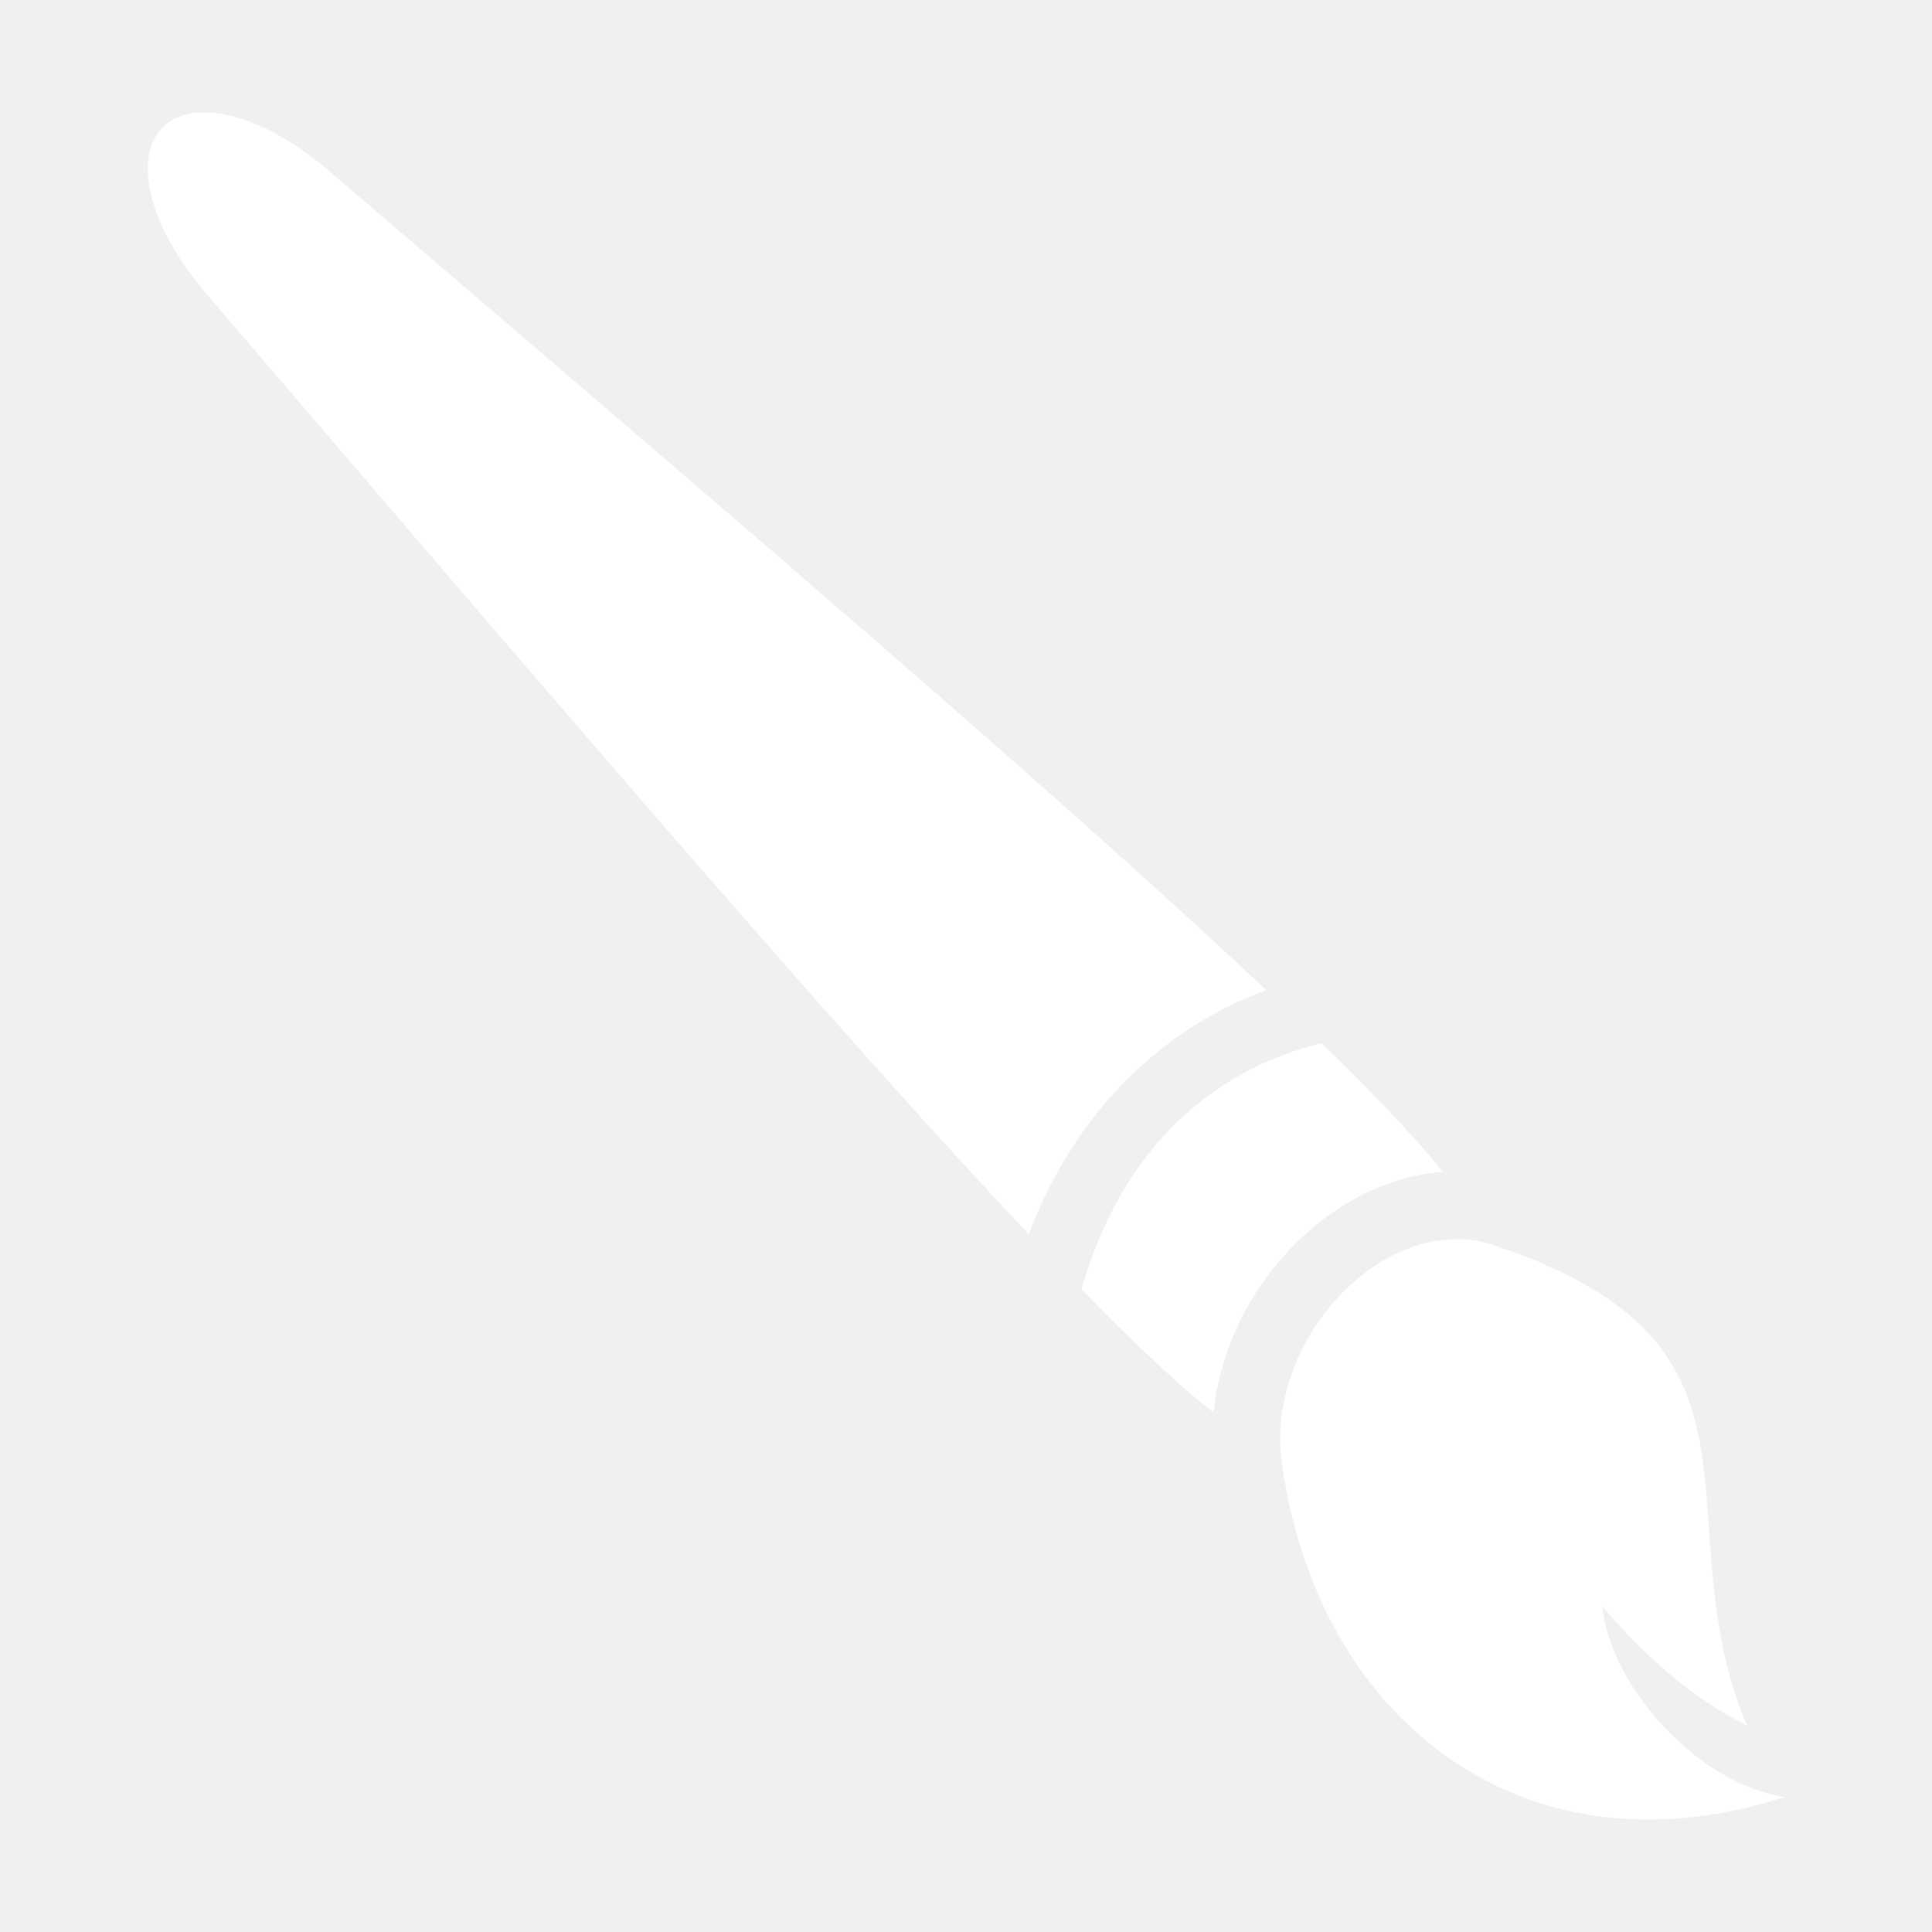
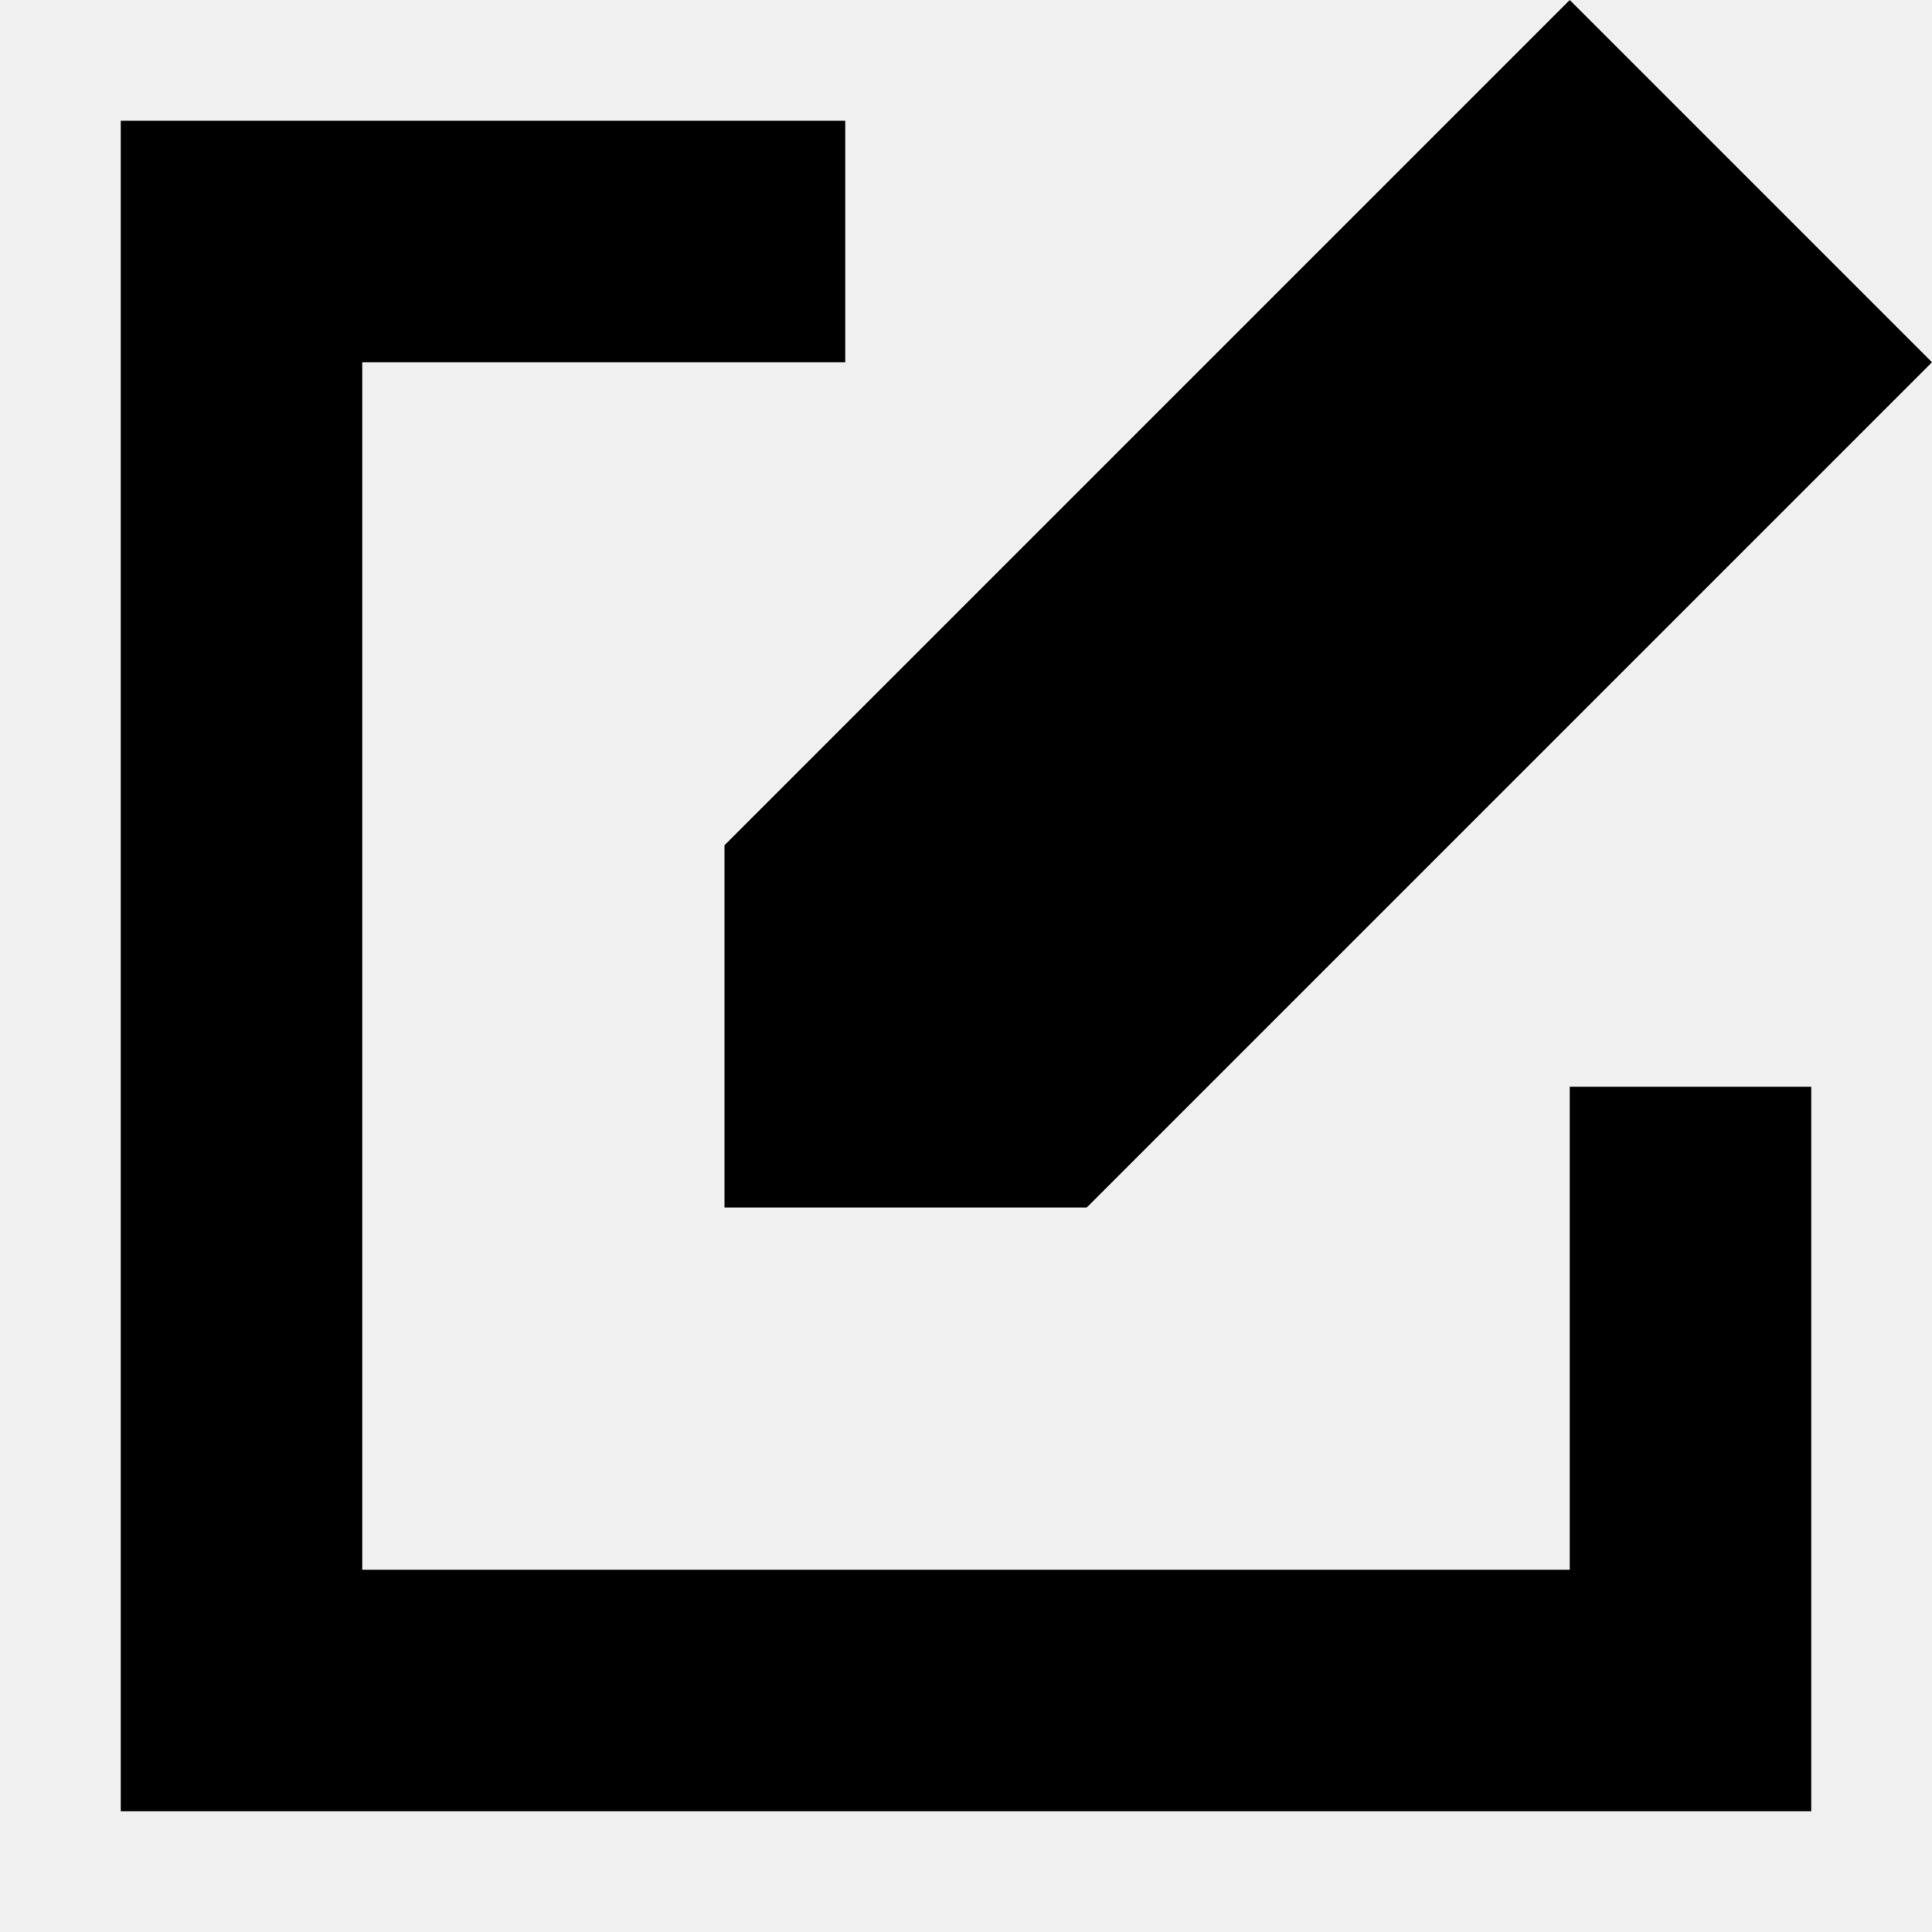
- <svg xmlns="http://www.w3.org/2000/svg" viewBox="0 0 512 512" style="height: 512px; width: 512px;">
-   <g class="" transform="translate(0,0)" style="">
-     <path d="M54.438 29.794a23.808 23.808 0 0 0-1.204.01c-4.688.157-7.914 1.736-10.113 3.935-2.932 2.932-4.761 7.689-3.588 15.305 1.174 7.616 5.683 17.754 15.272 28.941 67.894 79.21 132.935 155.56 183.703 211.969 12.273 13.637 23.693 26.08 34.125 37.135 12.095-31.902 34.57-54.144 62.902-64.715-10.825-10.199-22.936-21.313-36.197-33.248C242.93 178.358 166.578 113.314 87.369 45.42c-11.186-9.589-21.325-14.098-28.941-15.272a29.555 29.555 0 0 0-3.99-.355zm295.783 246.64c-30.461 7.627-53.241 29.185-63.608 65.219 5.652 5.785 10.956 11.085 15.78 15.707 7.58 7.264 14.095 13.007 19.21 16.957 1.776-17.225 10.045-33.062 21.645-44.691 10.601-10.628 24.496-18.006 39.125-19.092-3.871-4.836-9.14-10.751-15.63-17.524-4.838-5.047-10.415-10.623-16.522-16.576zm35.351 51.95c-10.397.137-20.929 5.28-29.582 13.955-11.537 11.565-18.674 28.85-16.267 45.7 5.334 37.342 23.749 65.81 49.46 81.237 22.727 13.636 51.452 17.35 83.643 6.983-24.222-4.01-46.475-30.706-48.197-50.65 10.63 12.814 23.94 24.547 38.426 31.75-9.881-22.578-9.201-45.452-11.088-64.321-1.352-13.522-3.891-24.982-11.377-35.162-7.486-10.18-20.423-19.8-44.74-27.907a31.062 31.062 0 0 0-10.278-1.585z" fill="#fff" fill-opacity="1" />
-   </g>
+ <svg xmlns="http://www.w3.org/2000/svg" width="800px" height="800px" viewBox="0 0 16 16" fill="none">
+   <path d="M13 0L16 3L9 10H6V7L13 0Z" fill="#000000" />
+   <path d="M1 1V15H15V9H13V13H3V3H7V1H1Z" fill="#000000" />
</svg>
